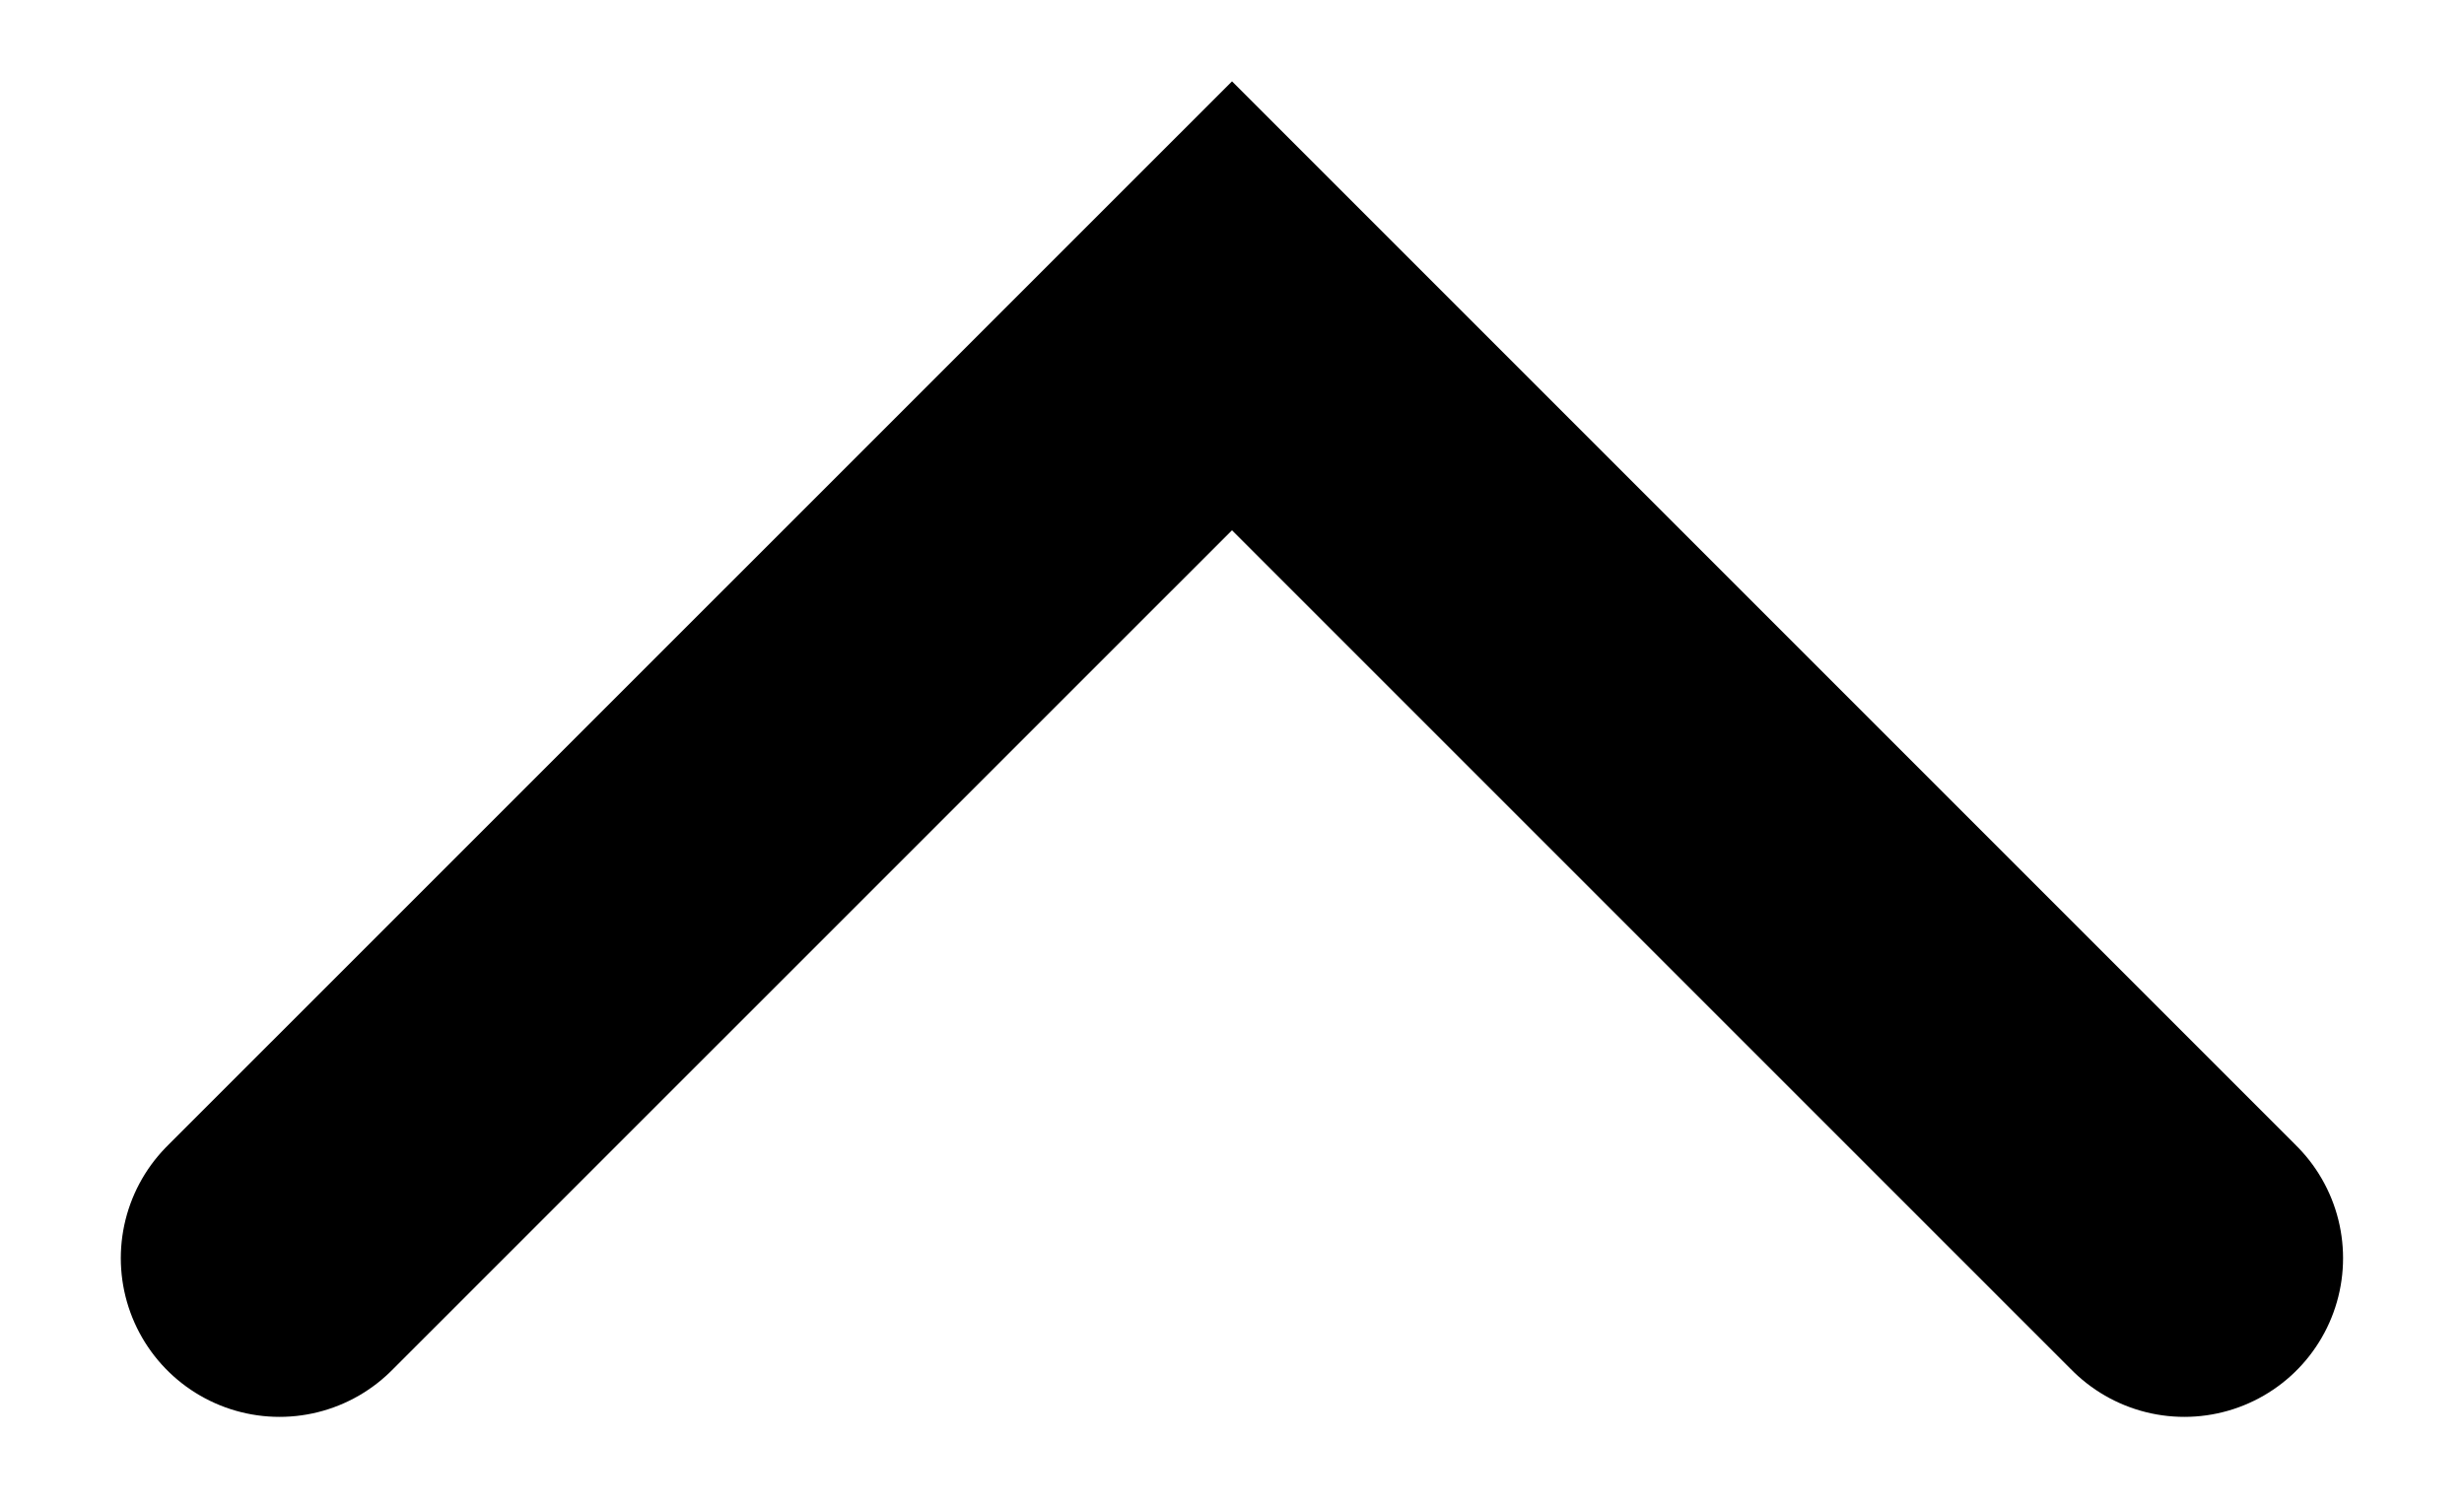
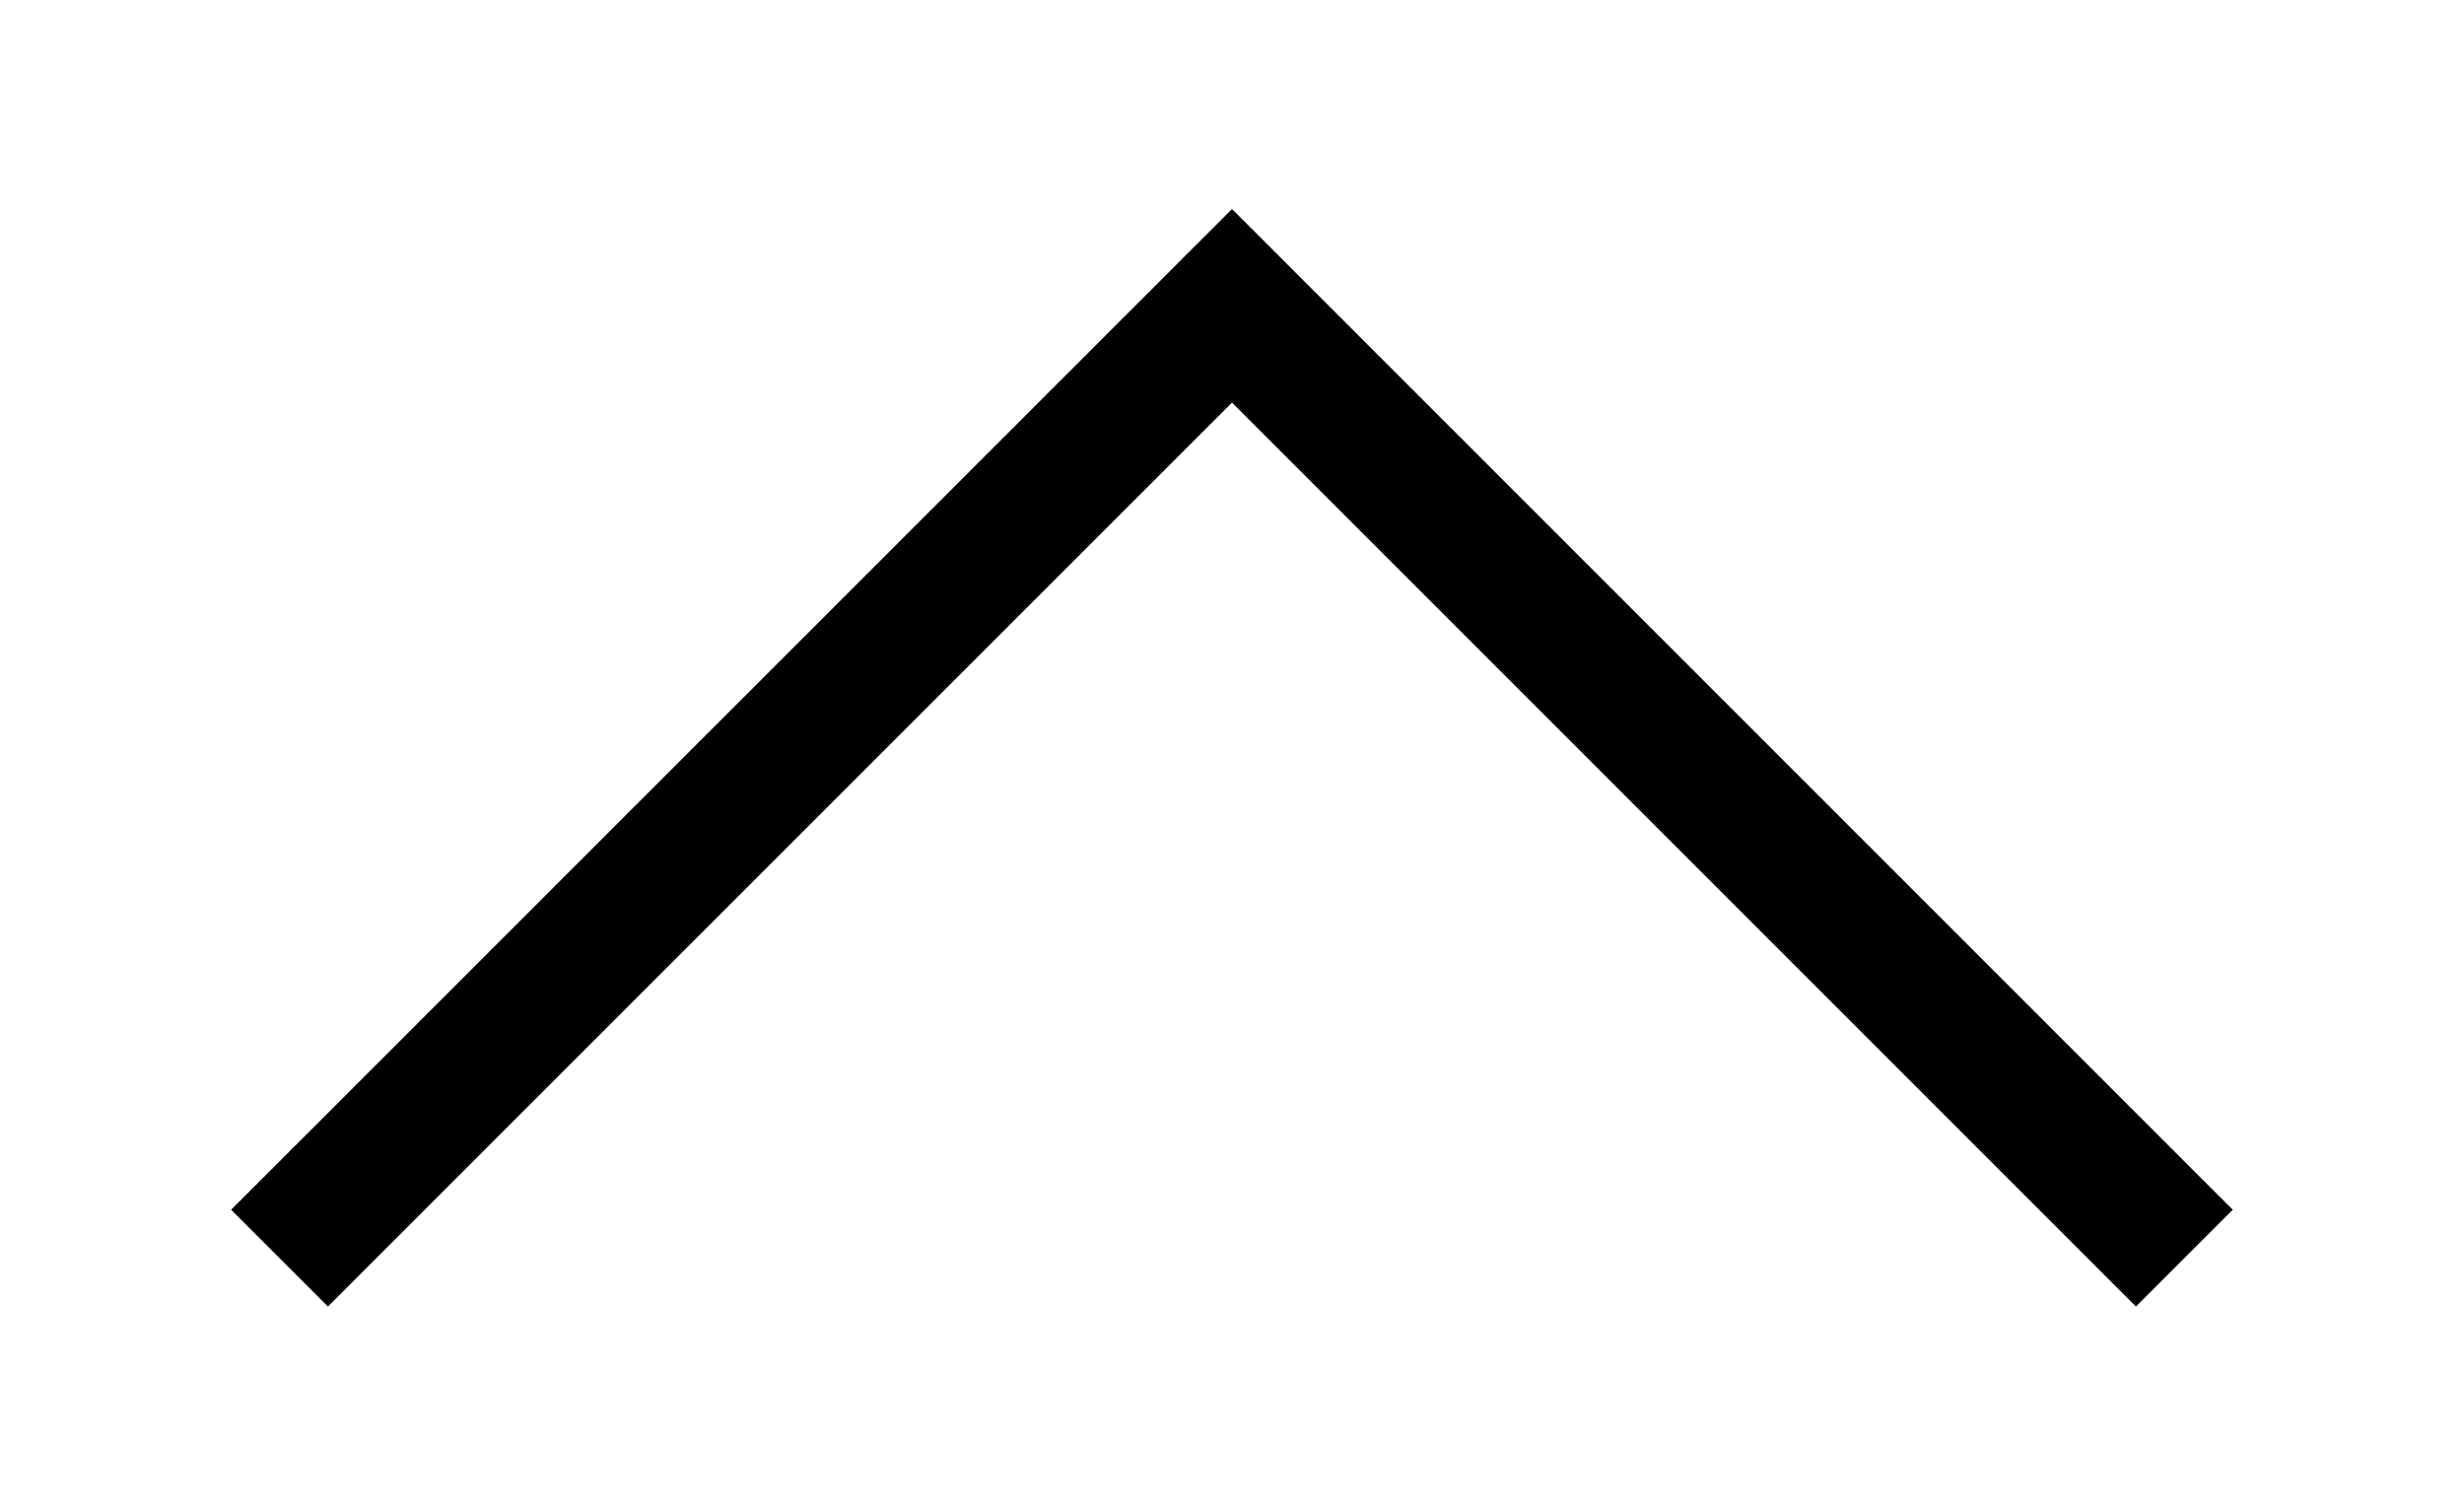
<svg xmlns="http://www.w3.org/2000/svg" viewBox="0 0 18 11" fill="none">
-   <path id="Vector 9" d="M2.042 9.191L9 2.234L15.957 9.191" stroke="currentColor" stroke-width="2.319" stroke-linecap="round" />
+   <path id="Vector 9" d="M2.042 9.191L9 2.234L15.957 9.191" stroke="currentColor" strokeWidth="2.319" strokeLinecap="round" />
</svg>
